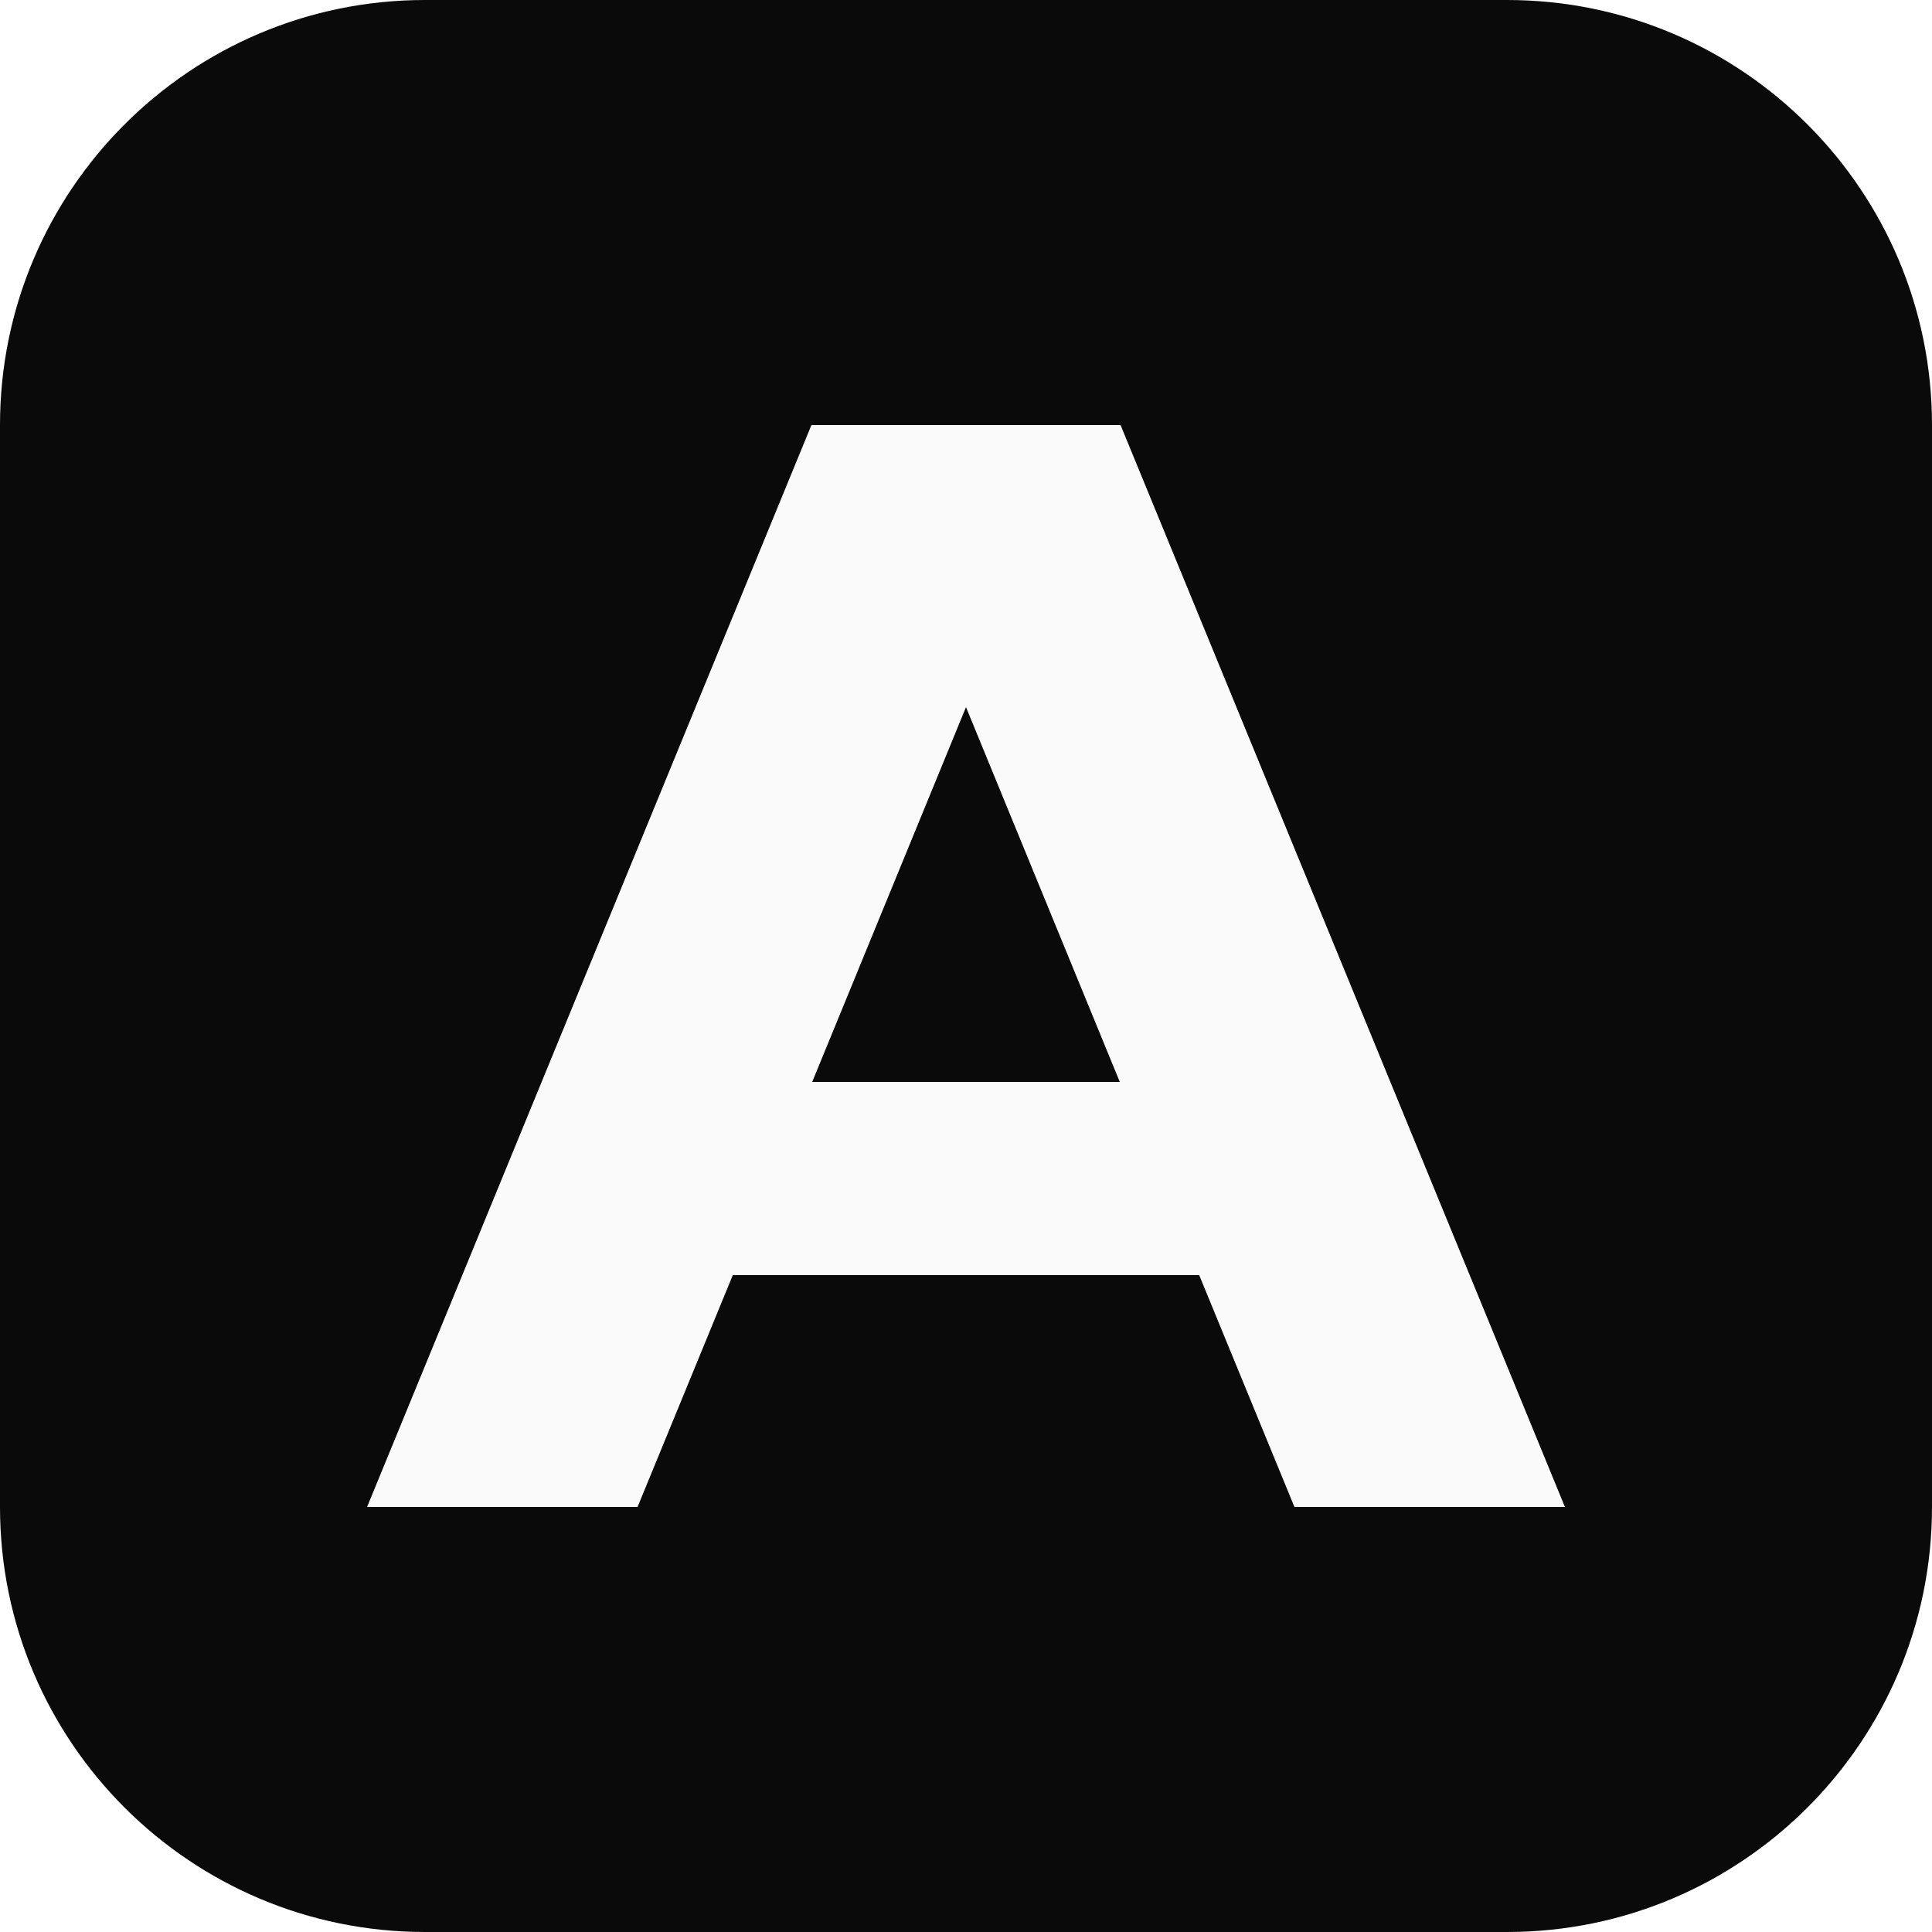
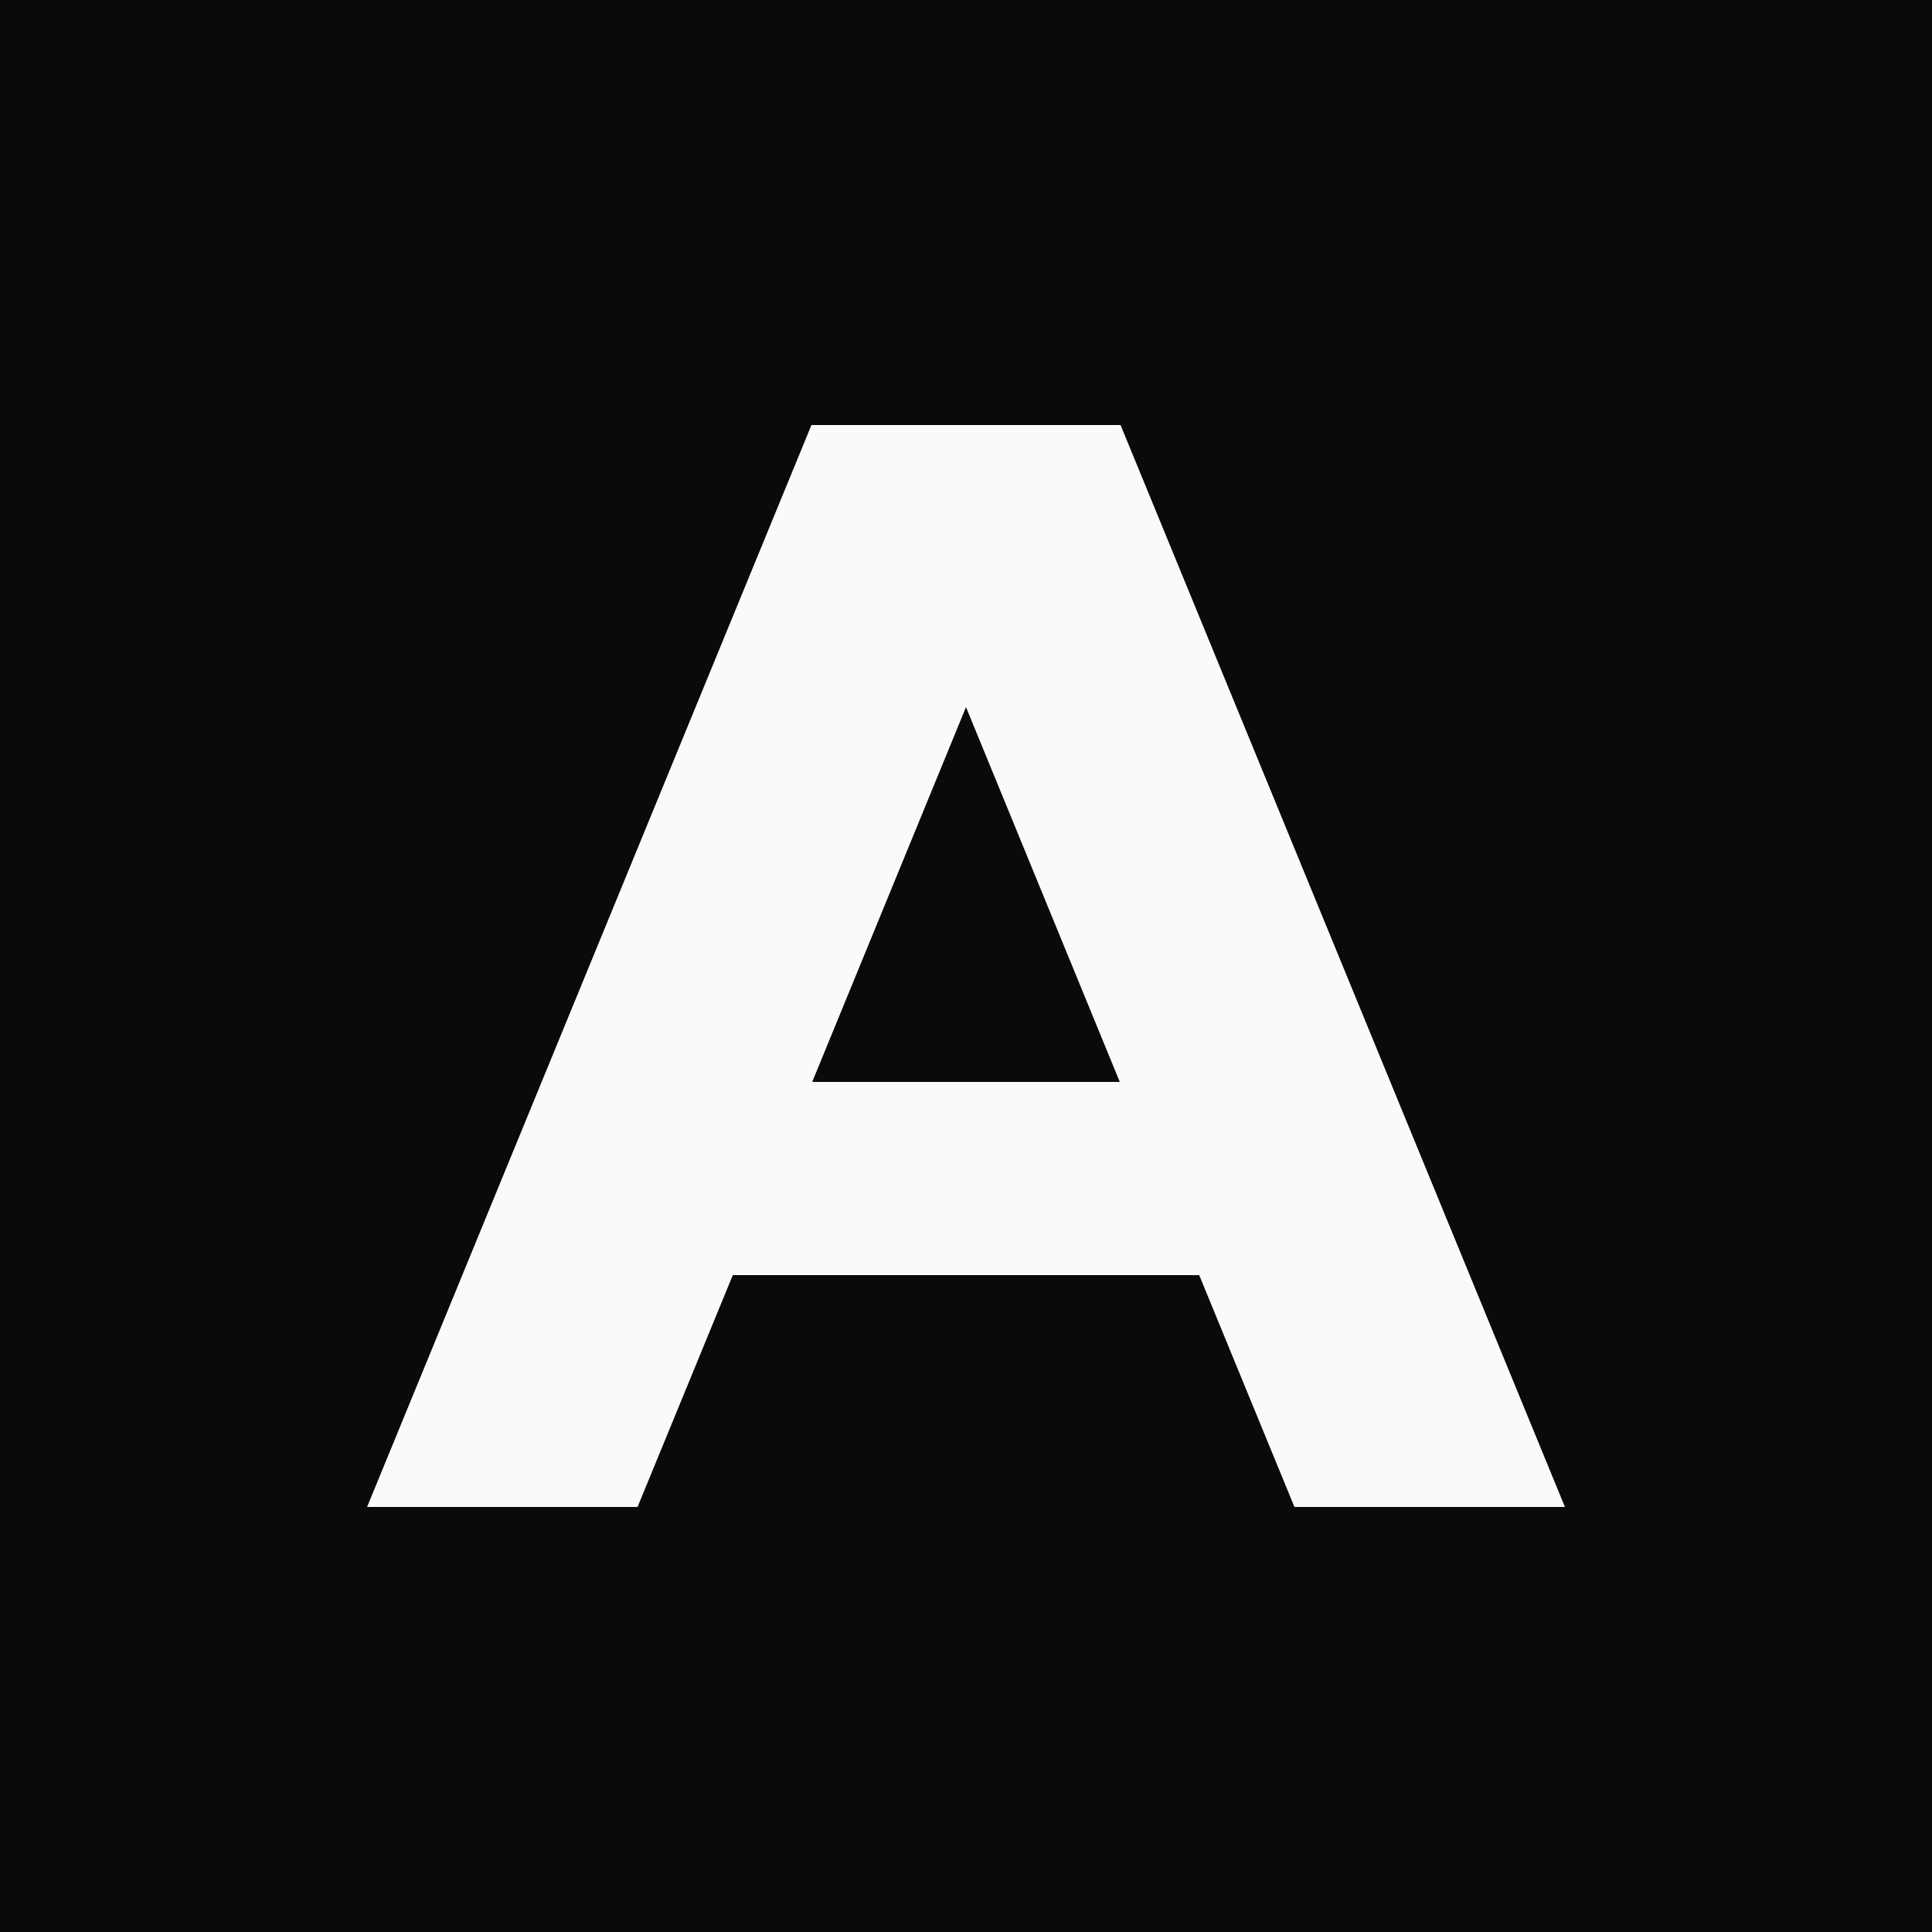
<svg xmlns="http://www.w3.org/2000/svg" viewBox="0 0 100 100">
-   <rect width="100" height="100" rx="22" fill="#0a0a0a" />
+   <rect width="100" height="100" fill="#0a0a0a" />
  <path d="M42 22 L58 22 L81 78 L67 78 L62.07 66 L37.93 66 L33 78 L19 78 Z M42.04 56 L57.96 56 L50 36.6 Z" fill="#fafafa" fill-rule="evenodd" />
</svg>
